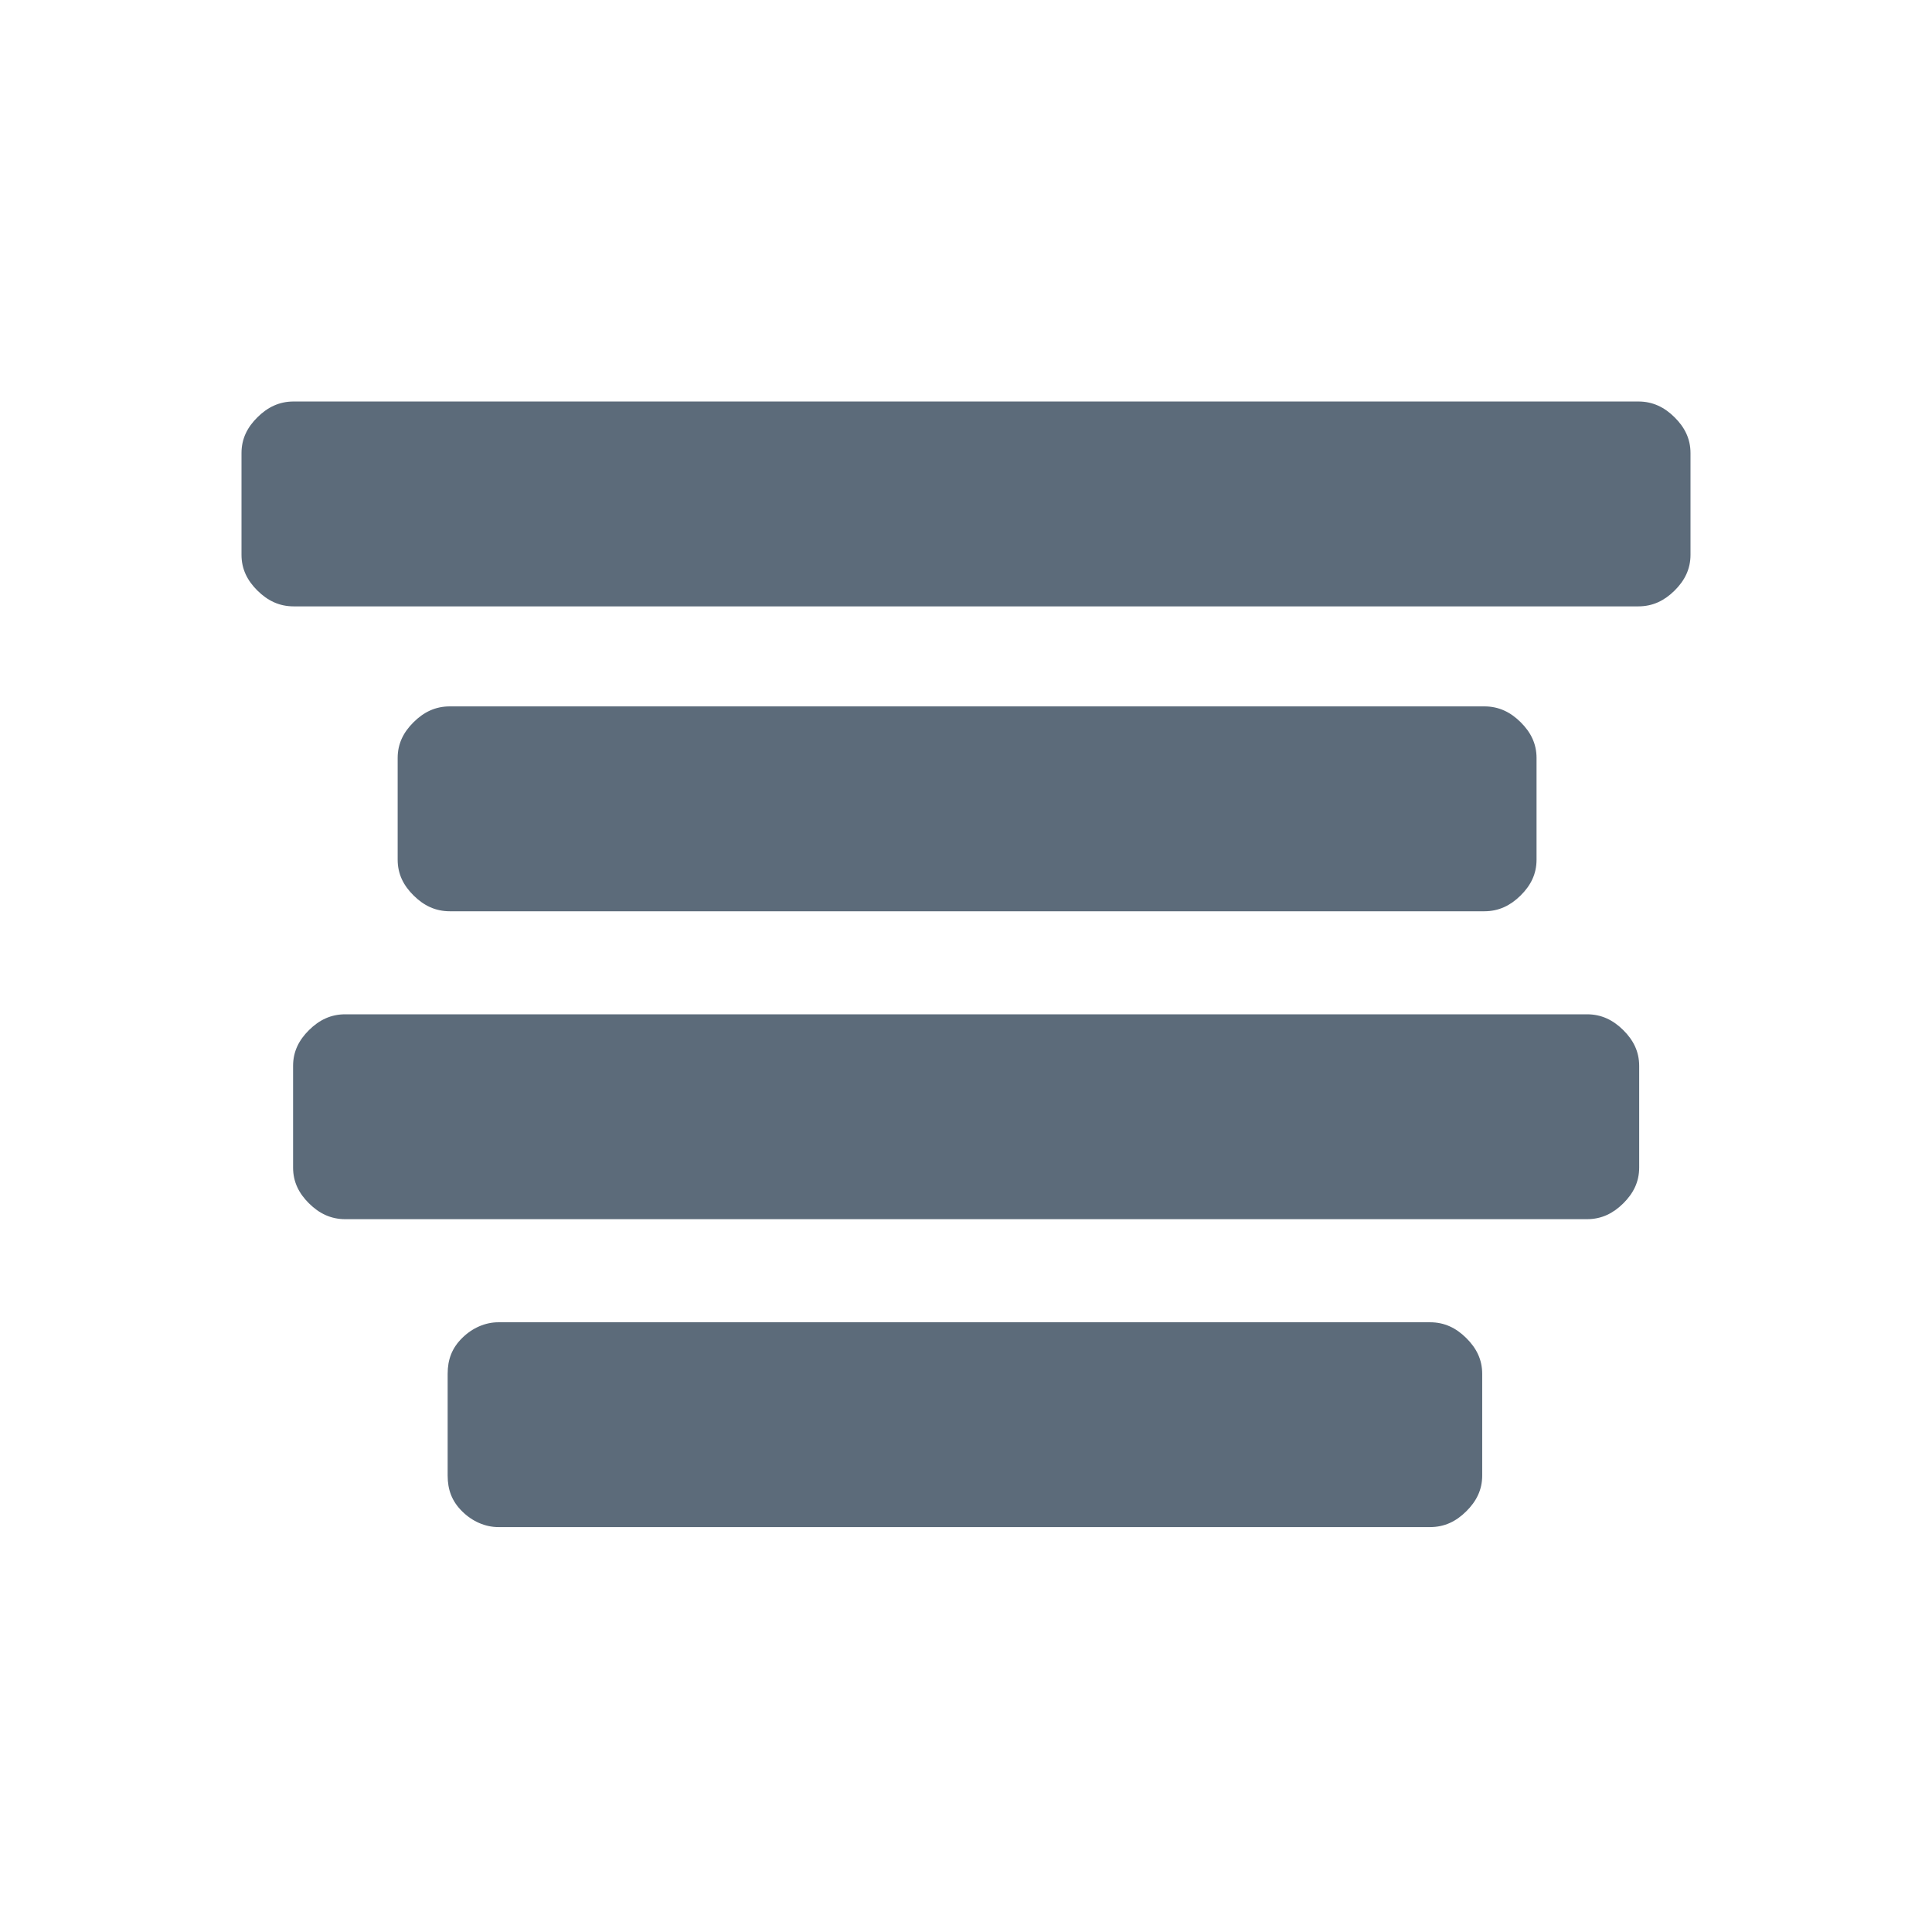
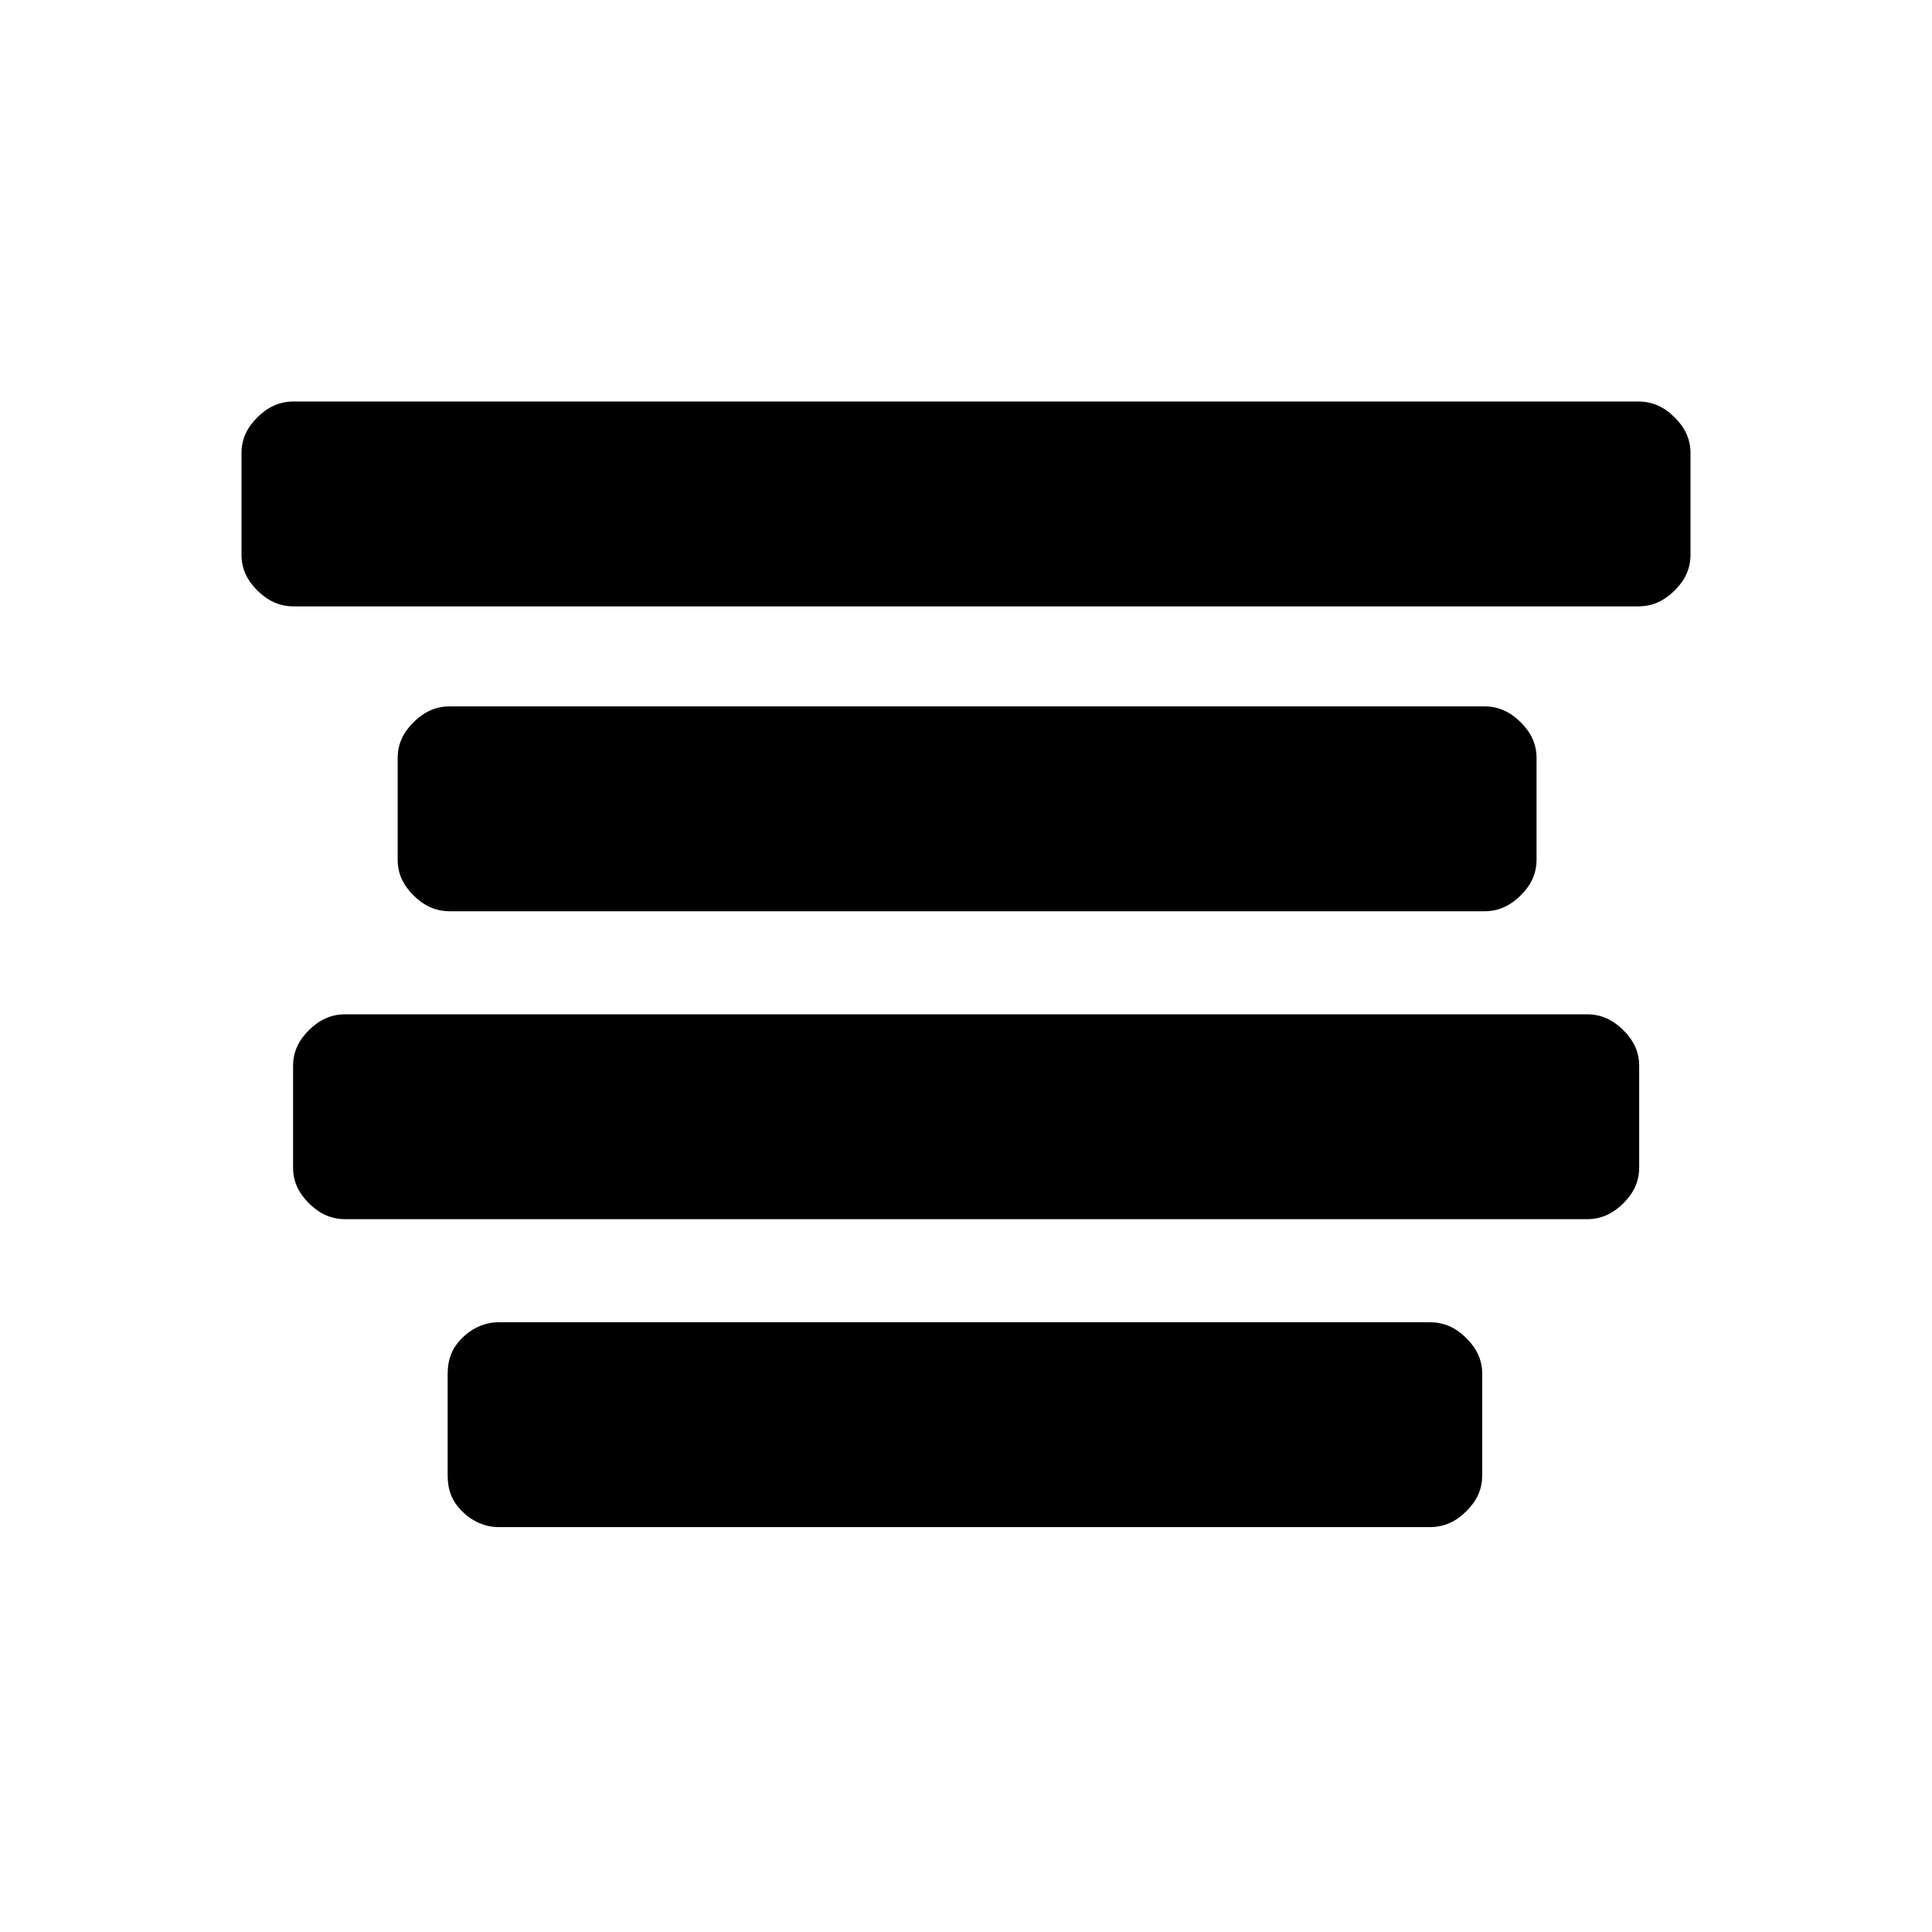
<svg xmlns="http://www.w3.org/2000/svg" viewBox="0 0 640 640">
-   <path d="M554.718 138.222c-3.357-3.32-7.207-5.222-11.997-5.222H97.28c-4.79 0-8.64 1.903-11.997 5.222-3.357 3.32-5.282 7.125-5.282 11.861v33.702c0 4.736 1.925 8.542 5.282 11.86 3.357 3.32 7.207 5.223 11.997 5.223H542.72c4.79 0 8.64-1.903 11.997-5.222 3.357-3.32 5.282-7.125 5.282-11.861v-33.702c0-4.736-1.925-8.541-5.282-11.86Zm-51 101c-3.357-3.32-7.207-5.222-11.997-5.222h-342.71c-4.812 0-8.64 1.903-11.997 5.222-3.357 3.32-5.282 7.125-5.282 11.861v33.702c0 4.757 1.925 8.542 5.282 11.86 3.357 3.32 7.185 5.223 11.997 5.223h342.71c4.79 0 8.64-1.903 11.997-5.222 3.357-3.32 5.282-7.104 5.282-11.861v-33.702c0-4.736-1.925-8.541-5.282-11.86ZM525.721 336H114.366c-4.79 0-8.64 1.903-11.997 5.222-3.357 3.32-5.282 7.125-5.282 11.861v33.702c0 4.736 1.925 8.542 5.282 11.86 3.358 3.32 7.207 5.223 11.997 5.223H525.72c4.79 0 8.64-1.903 11.997-5.222 3.357-3.32 5.282-7.125 5.282-11.861v-33.702c0-4.736-1.925-8.541-5.282-11.86-3.357-3.32-7.207-5.223-11.997-5.223Zm-52 102.021H165.076c-4.32 0-8.639 1.882-11.996 5.222-3.358 3.32-4.79 7.104-4.79 11.862v33.68c0 4.757 1.432 8.542 4.79 11.86 3.357 3.341 7.677 5.223 11.996 5.223h308.645c4.79 0 8.64-1.882 11.997-5.222 3.357-3.32 5.282-7.104 5.282-11.861v-33.68c0-4.758-1.925-8.542-5.282-11.862-3.357-3.34-7.207-5.222-11.997-5.222Z" fill="#5C6B7A" fill-rule="nonzero" />
+   <path d="M554.718 138.222c-3.357-3.32-7.207-5.222-11.997-5.222H97.28c-4.79 0-8.64 1.903-11.997 5.222-3.357 3.32-5.282 7.125-5.282 11.861v33.702c0 4.736 1.925 8.542 5.282 11.86 3.357 3.32 7.207 5.223 11.997 5.223H542.72c4.79 0 8.64-1.903 11.997-5.222 3.357-3.32 5.282-7.125 5.282-11.861v-33.702c0-4.736-1.925-8.541-5.282-11.86Zm-51 101c-3.357-3.32-7.207-5.222-11.997-5.222h-342.71c-4.812 0-8.64 1.903-11.997 5.222-3.357 3.32-5.282 7.125-5.282 11.861v33.702c0 4.757 1.925 8.542 5.282 11.86 3.357 3.32 7.185 5.223 11.997 5.223h342.71c4.79 0 8.64-1.903 11.997-5.222 3.357-3.32 5.282-7.104 5.282-11.861v-33.702c0-4.736-1.925-8.541-5.282-11.86ZM525.721 336H114.366c-4.79 0-8.64 1.903-11.997 5.222-3.357 3.32-5.282 7.125-5.282 11.861v33.702c0 4.736 1.925 8.542 5.282 11.86 3.358 3.32 7.207 5.223 11.997 5.223H525.72c4.79 0 8.64-1.903 11.997-5.222 3.357-3.32 5.282-7.125 5.282-11.861v-33.702c0-4.736-1.925-8.541-5.282-11.86-3.357-3.32-7.207-5.223-11.997-5.223Zm-52 102.021H165.076c-4.32 0-8.639 1.882-11.996 5.222-3.358 3.32-4.79 7.104-4.79 11.862v33.68c0 4.757 1.432 8.542 4.79 11.86 3.357 3.341 7.677 5.223 11.996 5.223h308.645c4.79 0 8.64-1.882 11.997-5.222 3.357-3.32 5.282-7.104 5.282-11.861v-33.68c0-4.758-1.925-8.542-5.282-11.862-3.357-3.34-7.207-5.222-11.997-5.222Z" fill="#000000" fill-rule="nonzero" />
</svg>
